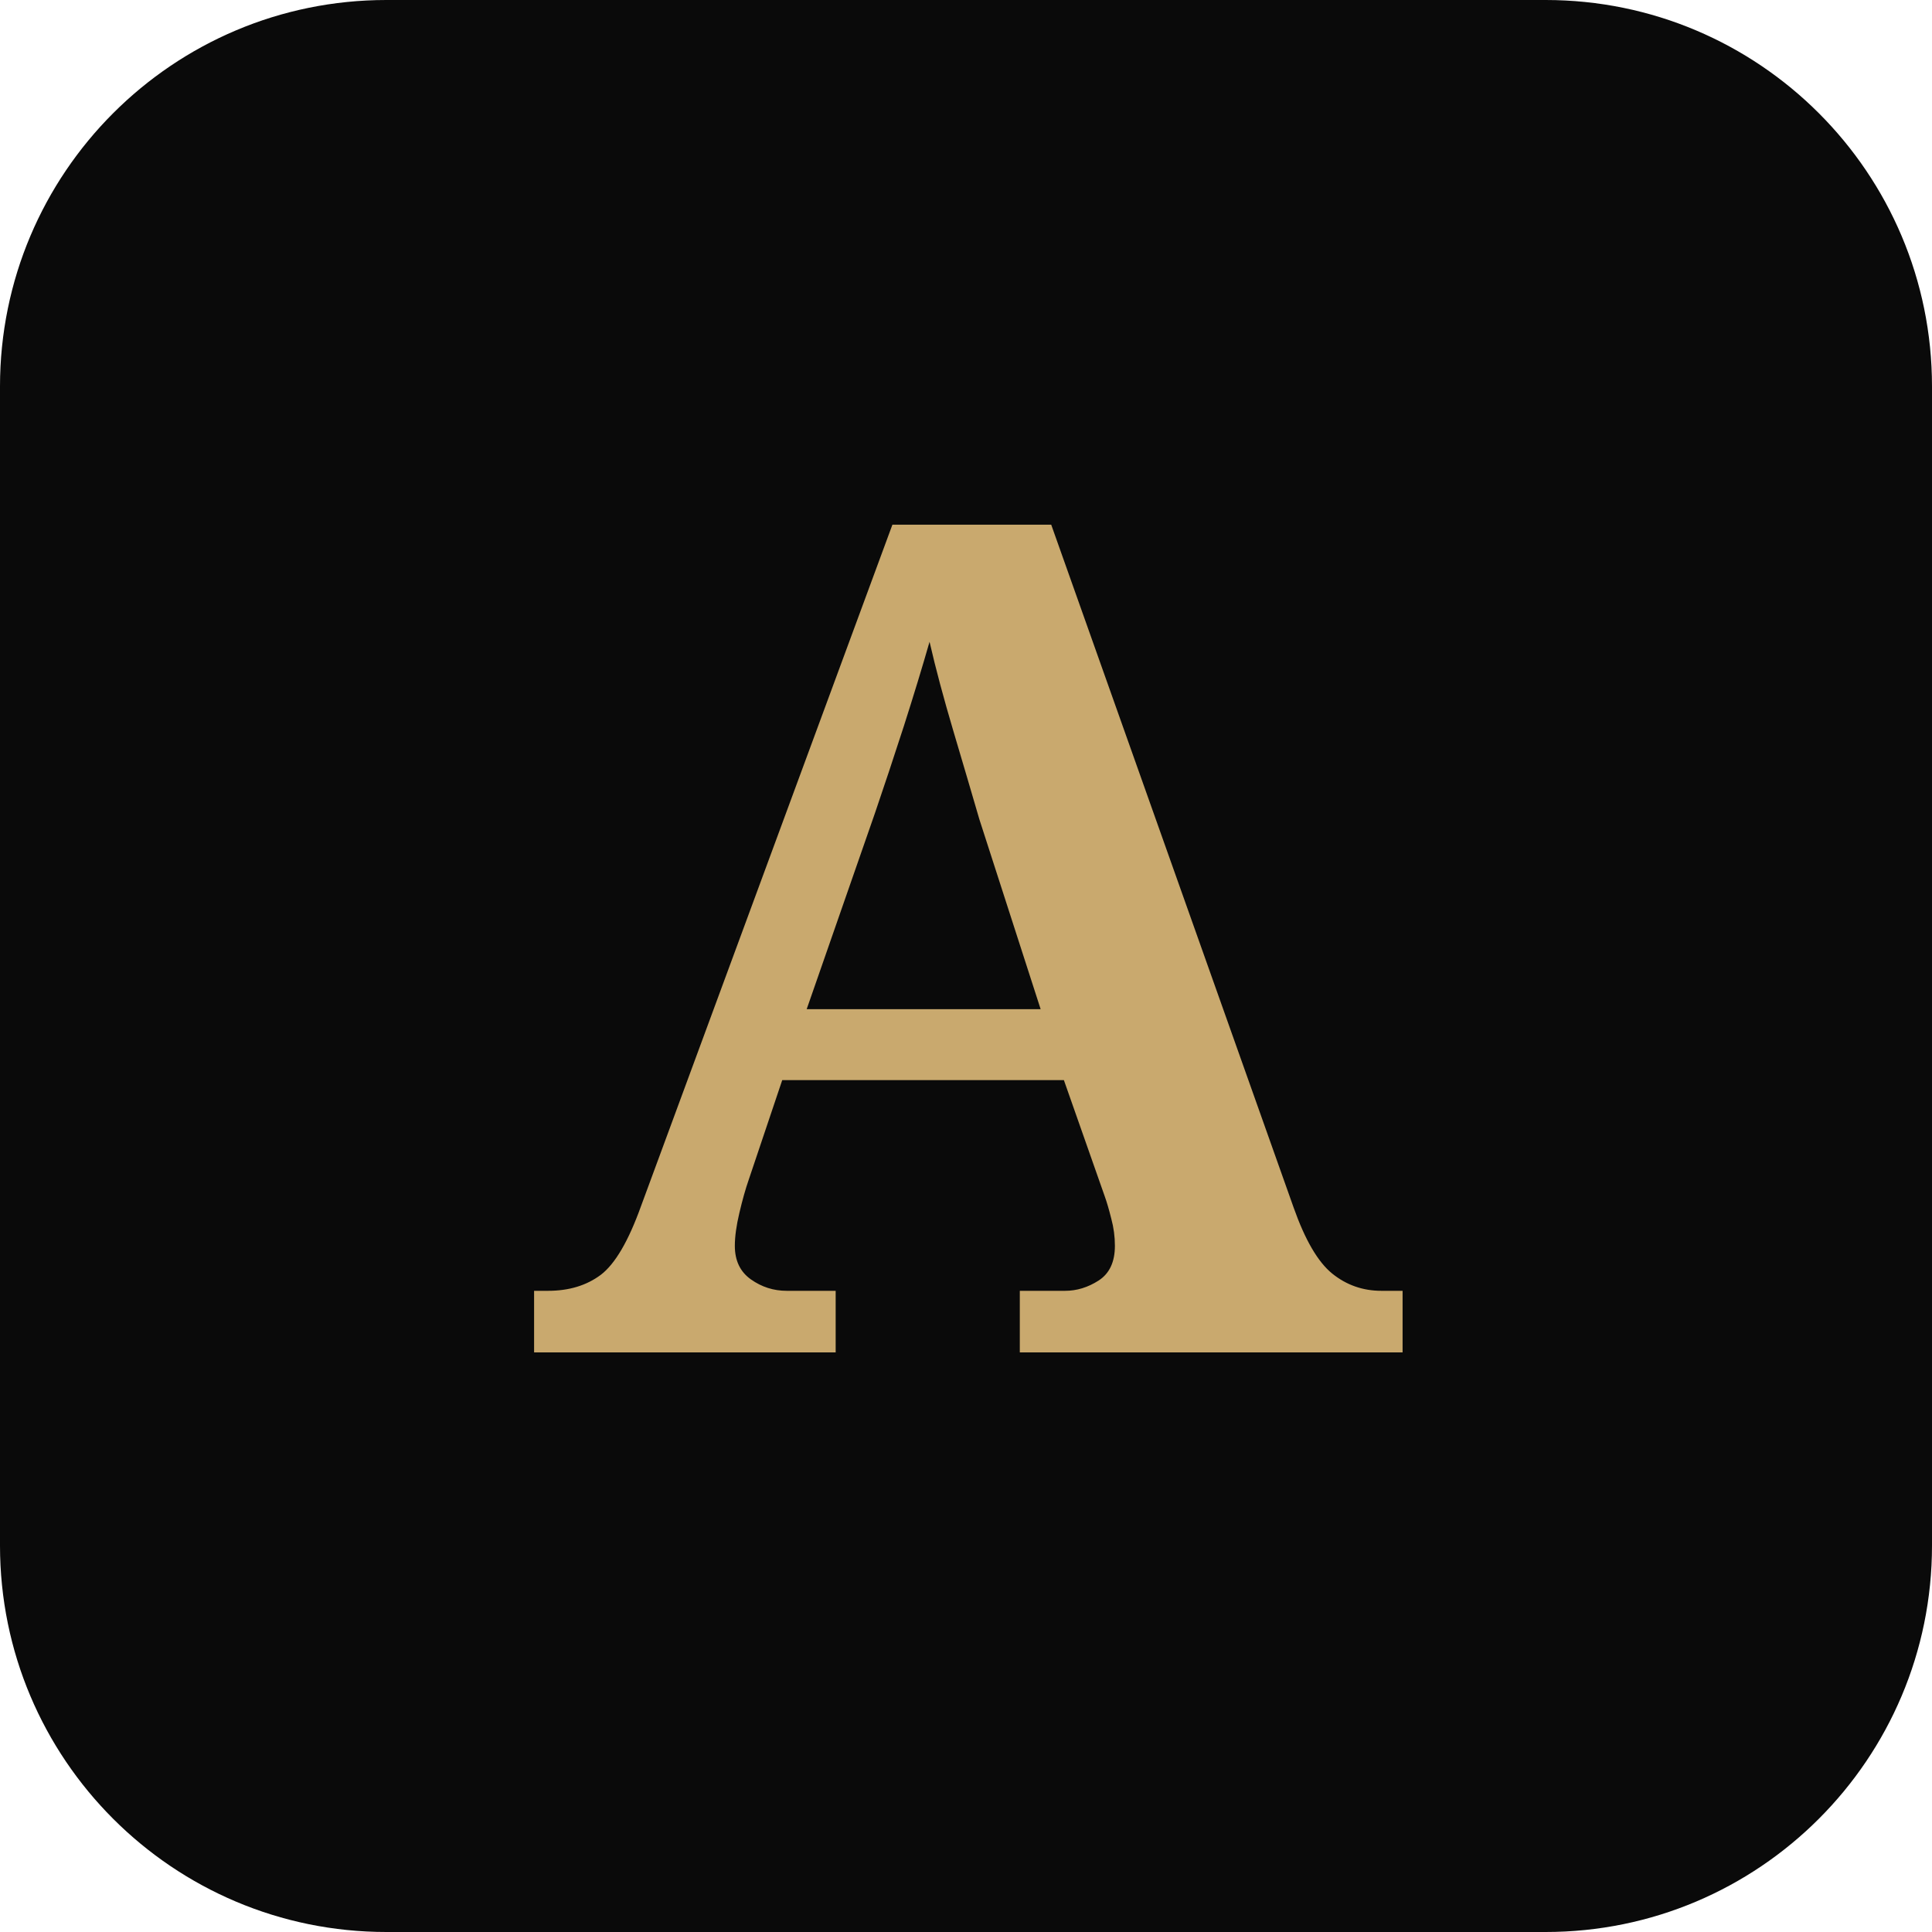
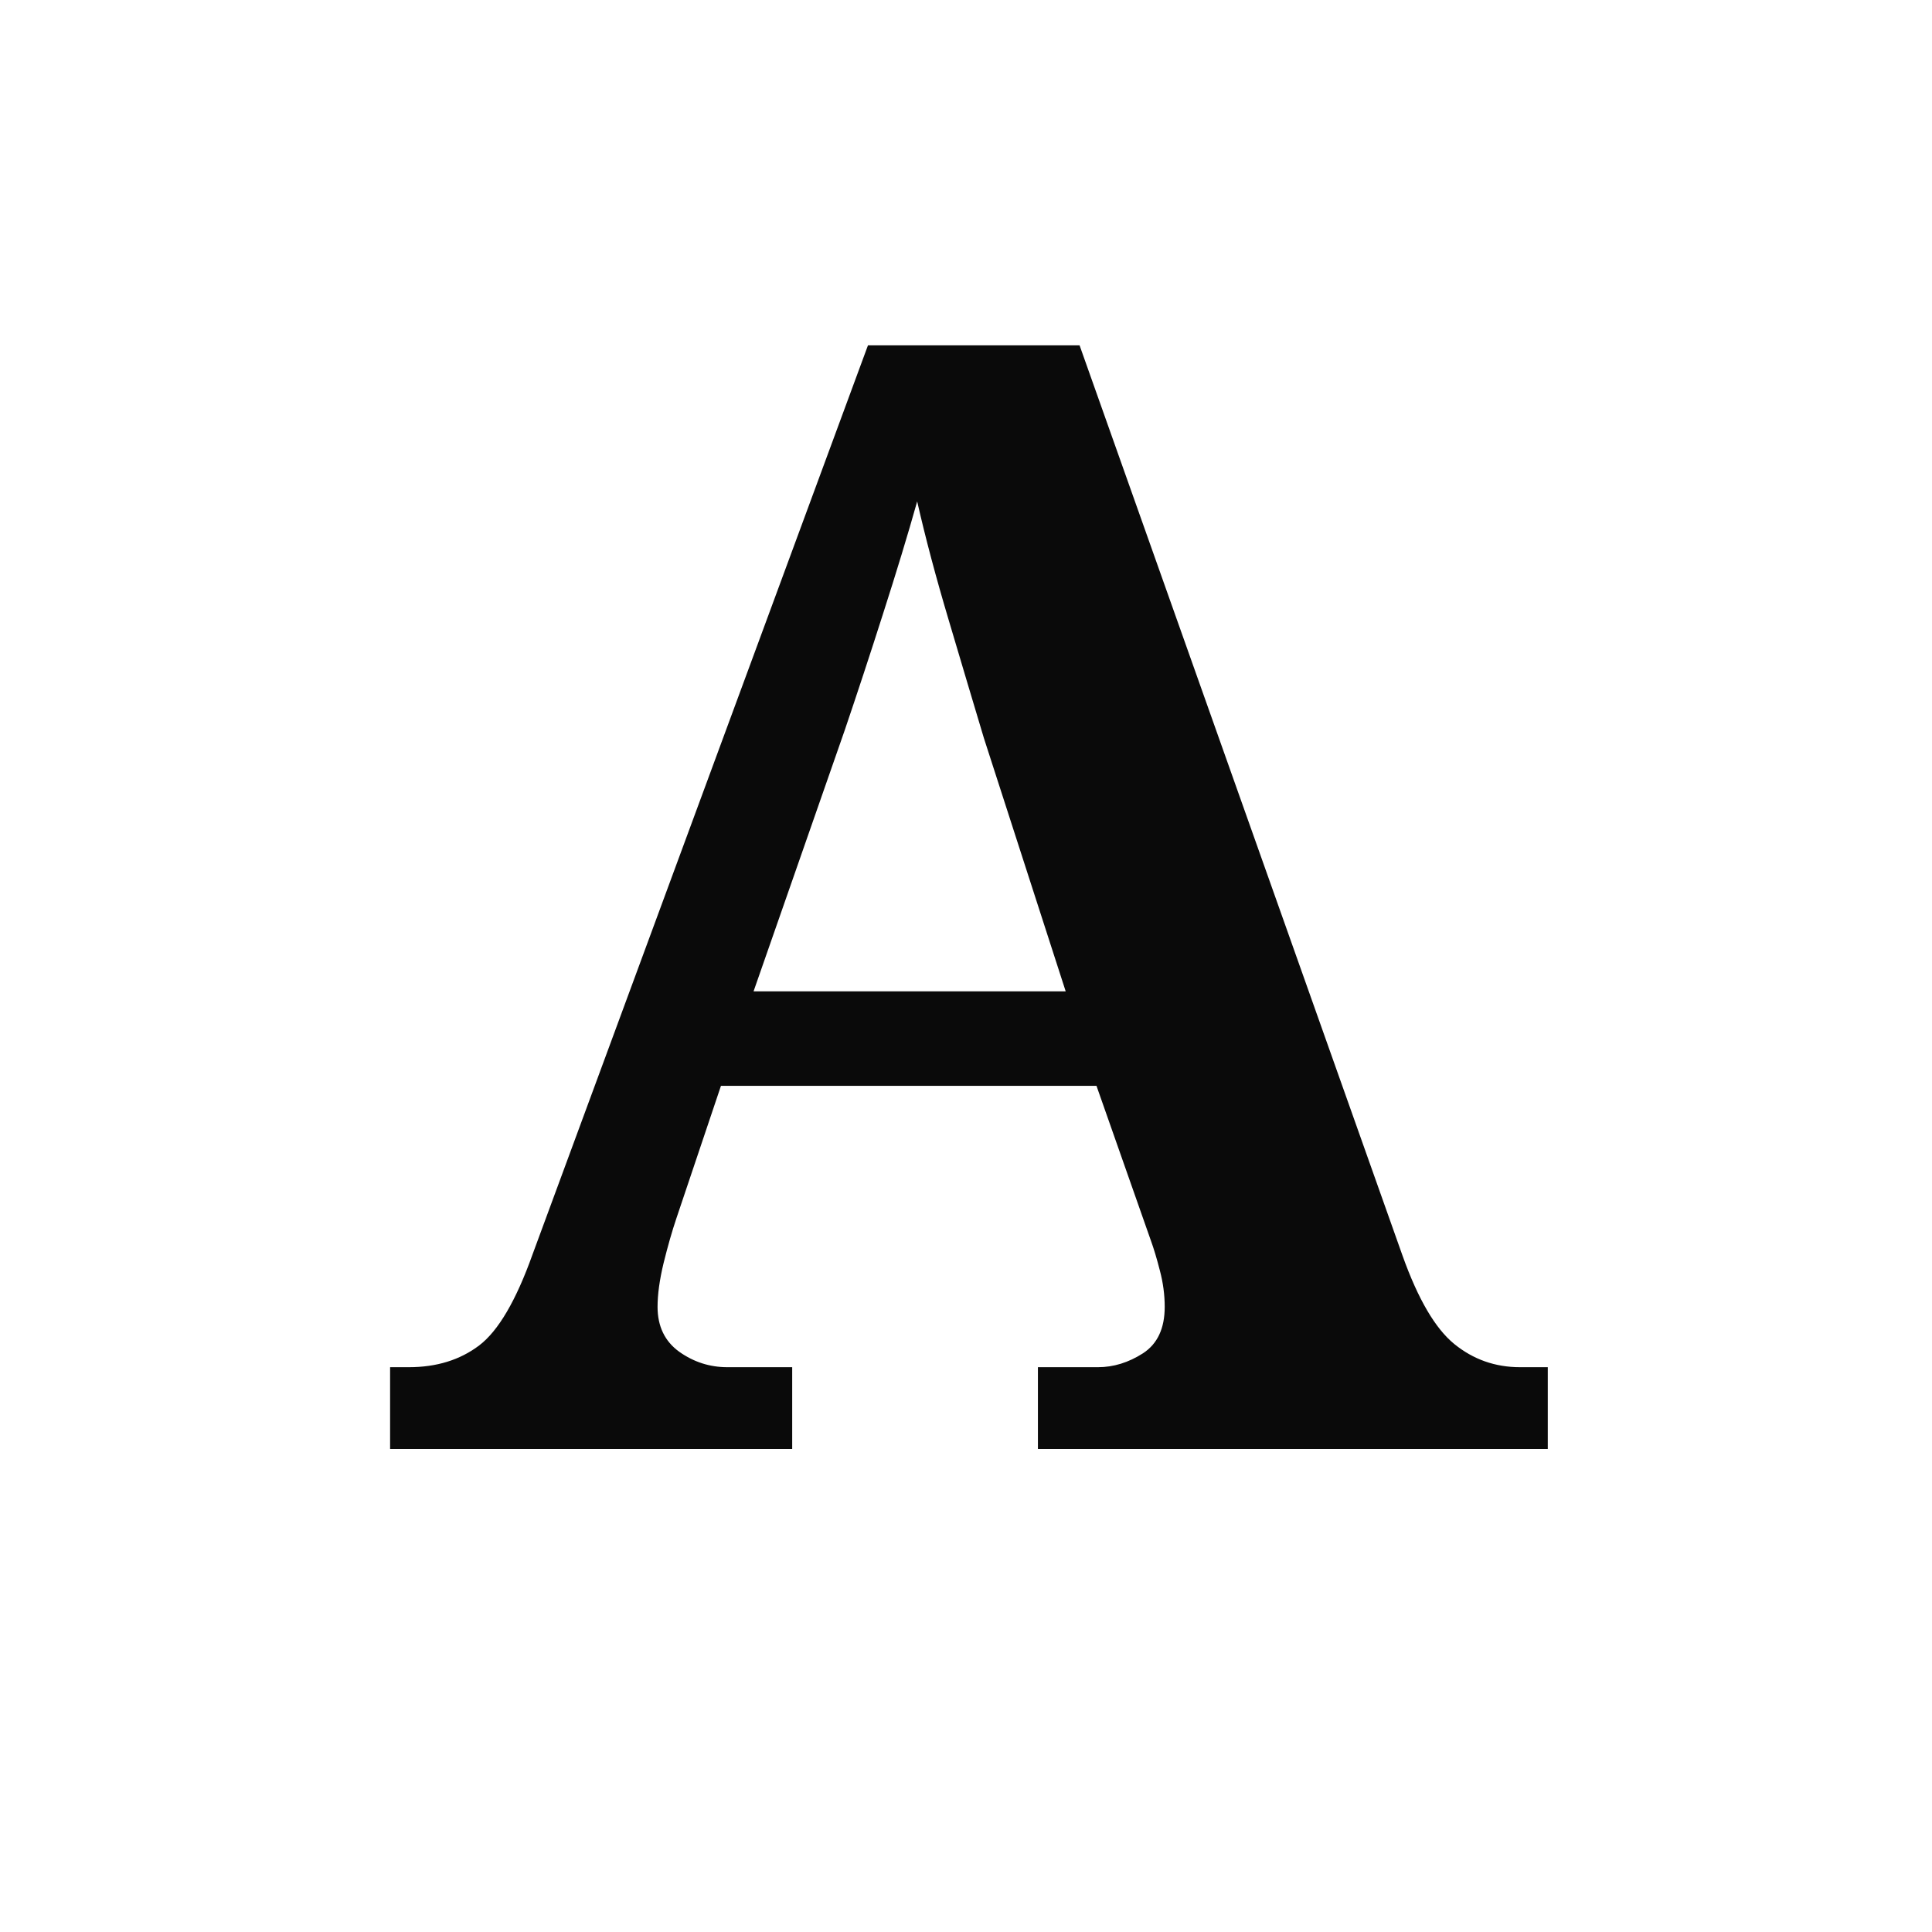
<svg xmlns="http://www.w3.org/2000/svg" viewBox="0 0 100 100">
-   <rect width="100%" height="100%" fill="#0a0a0a" rx="20" />
-   <text x="50" y="70" font-family="Georgia, serif" font-size="60" font-weight="bold" fill="#c9a96e" text-anchor="middle">A</text>
+   <text x="50" y="75" font-family="Georgia, serif" font-size="80" font-weight="bold" fill="#0a0a0a" text-anchor="middle">A</text>
</svg>
